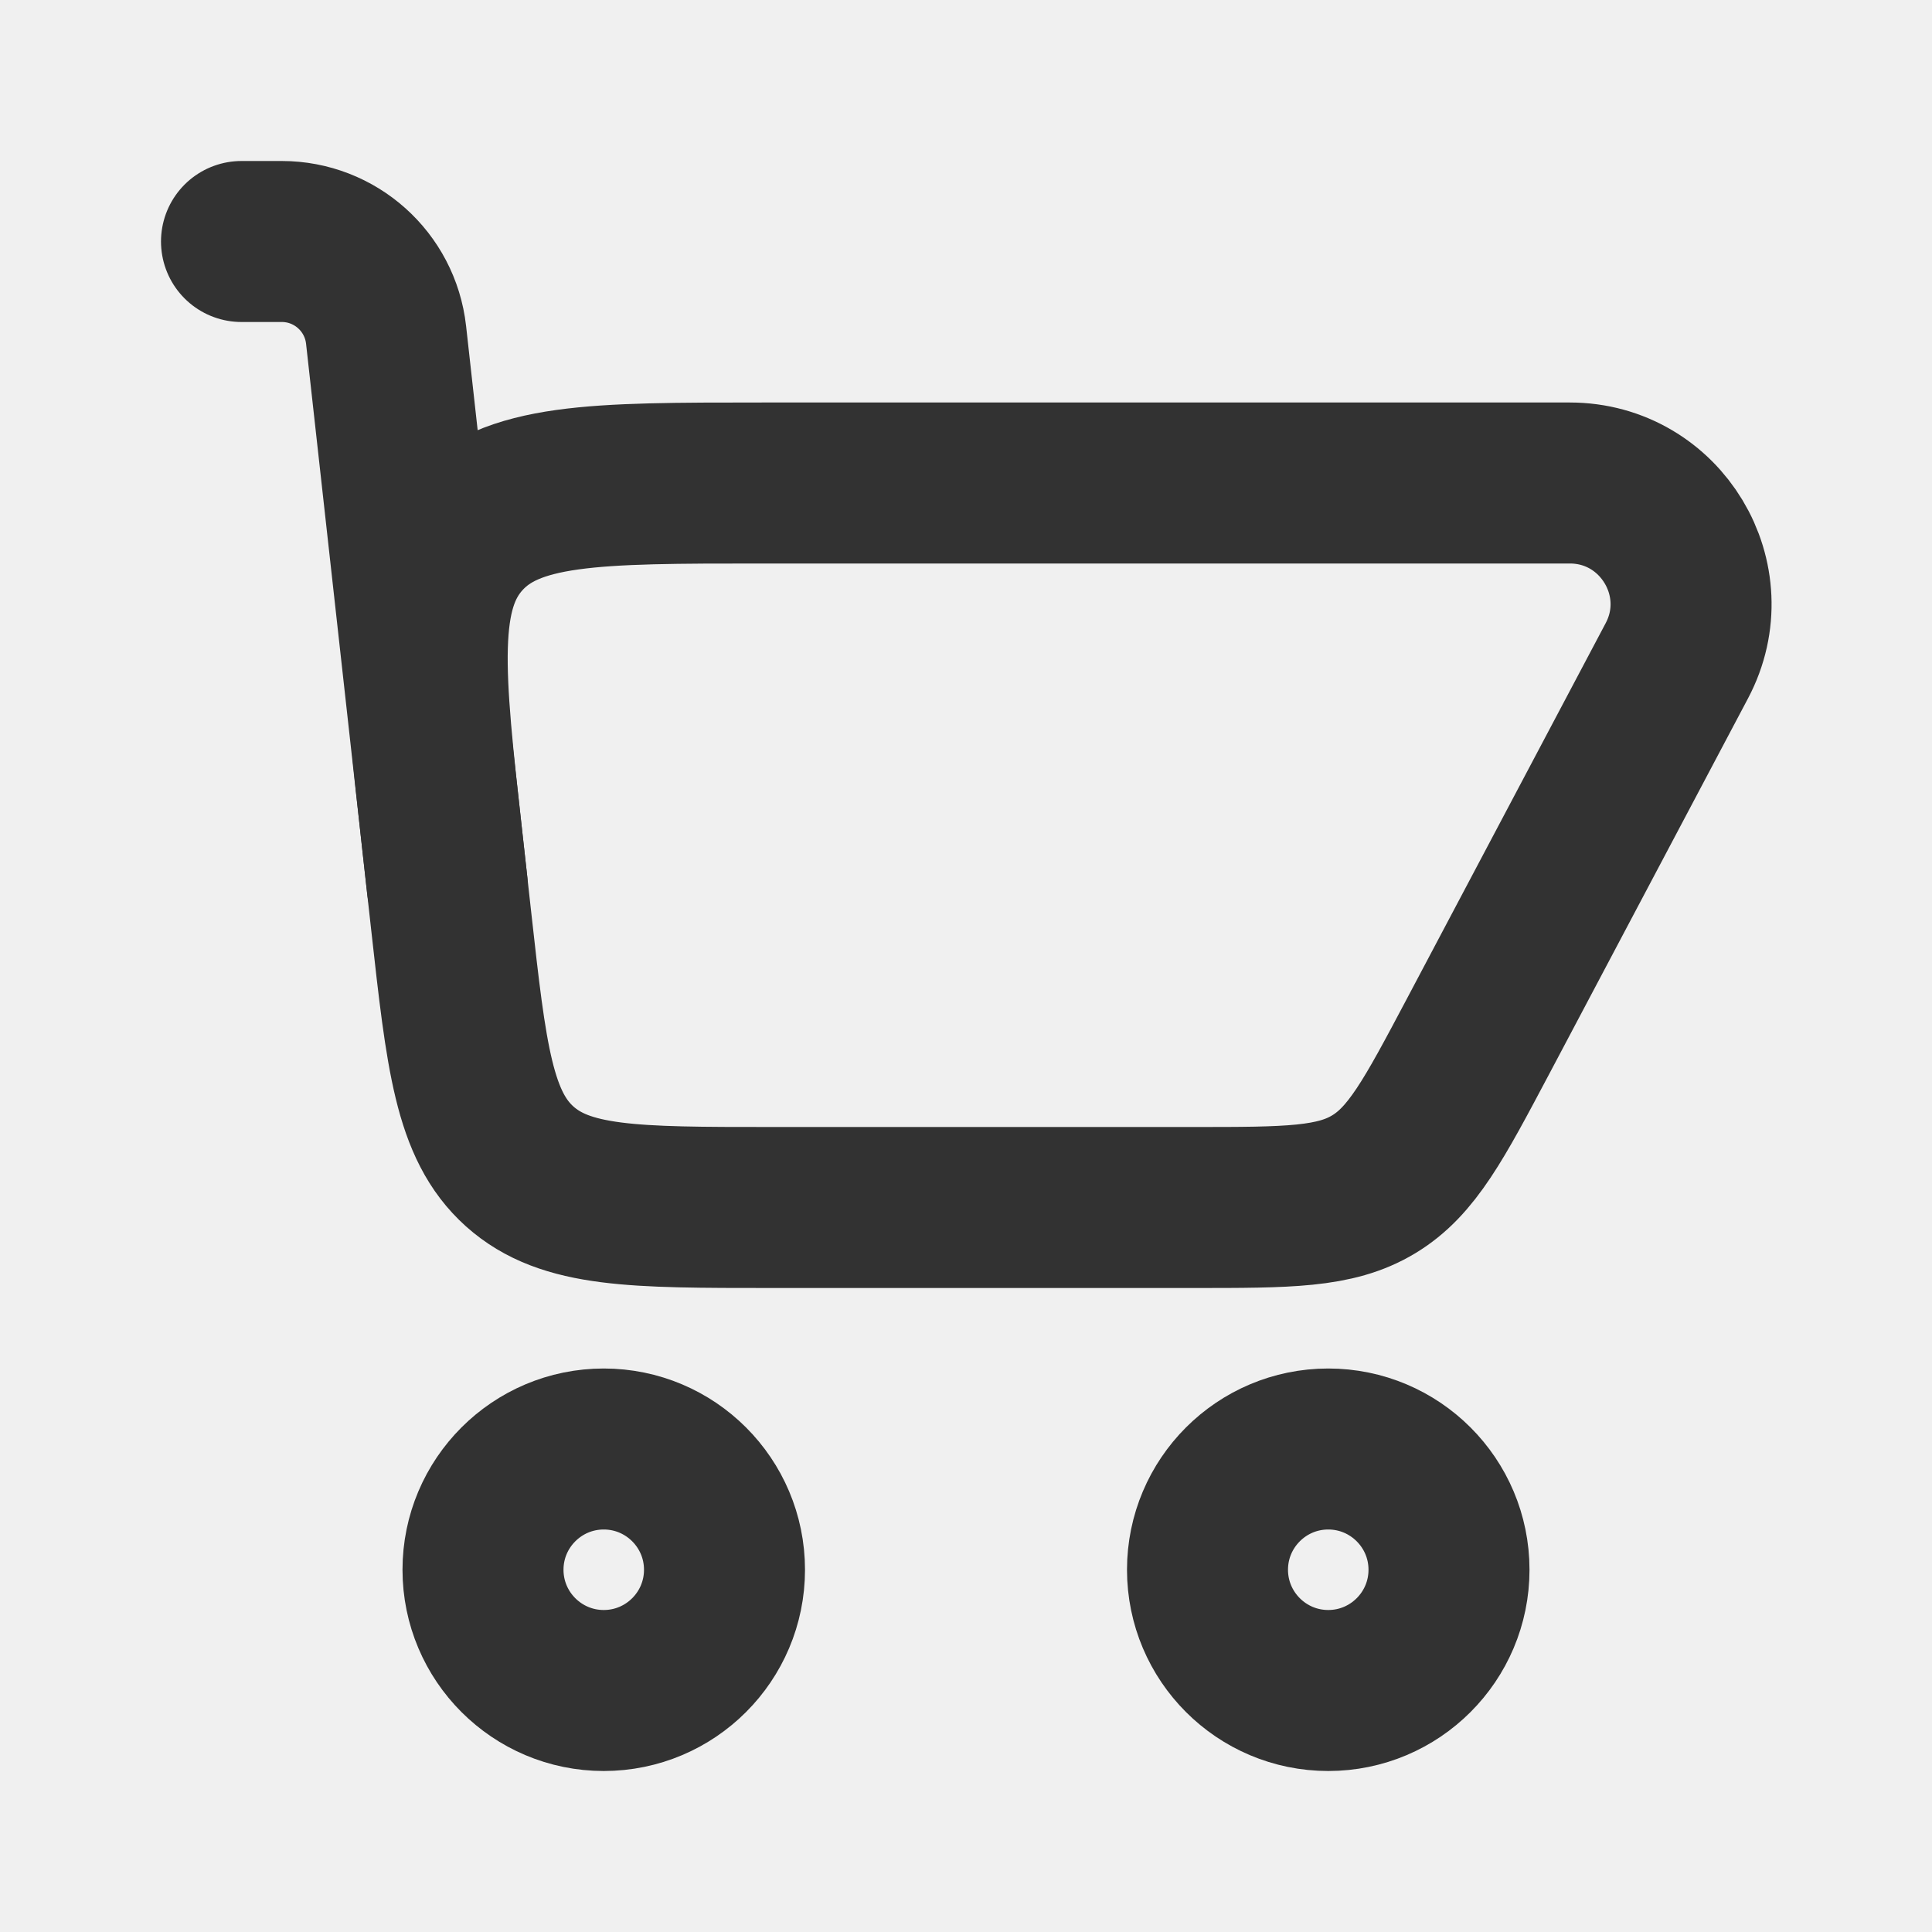
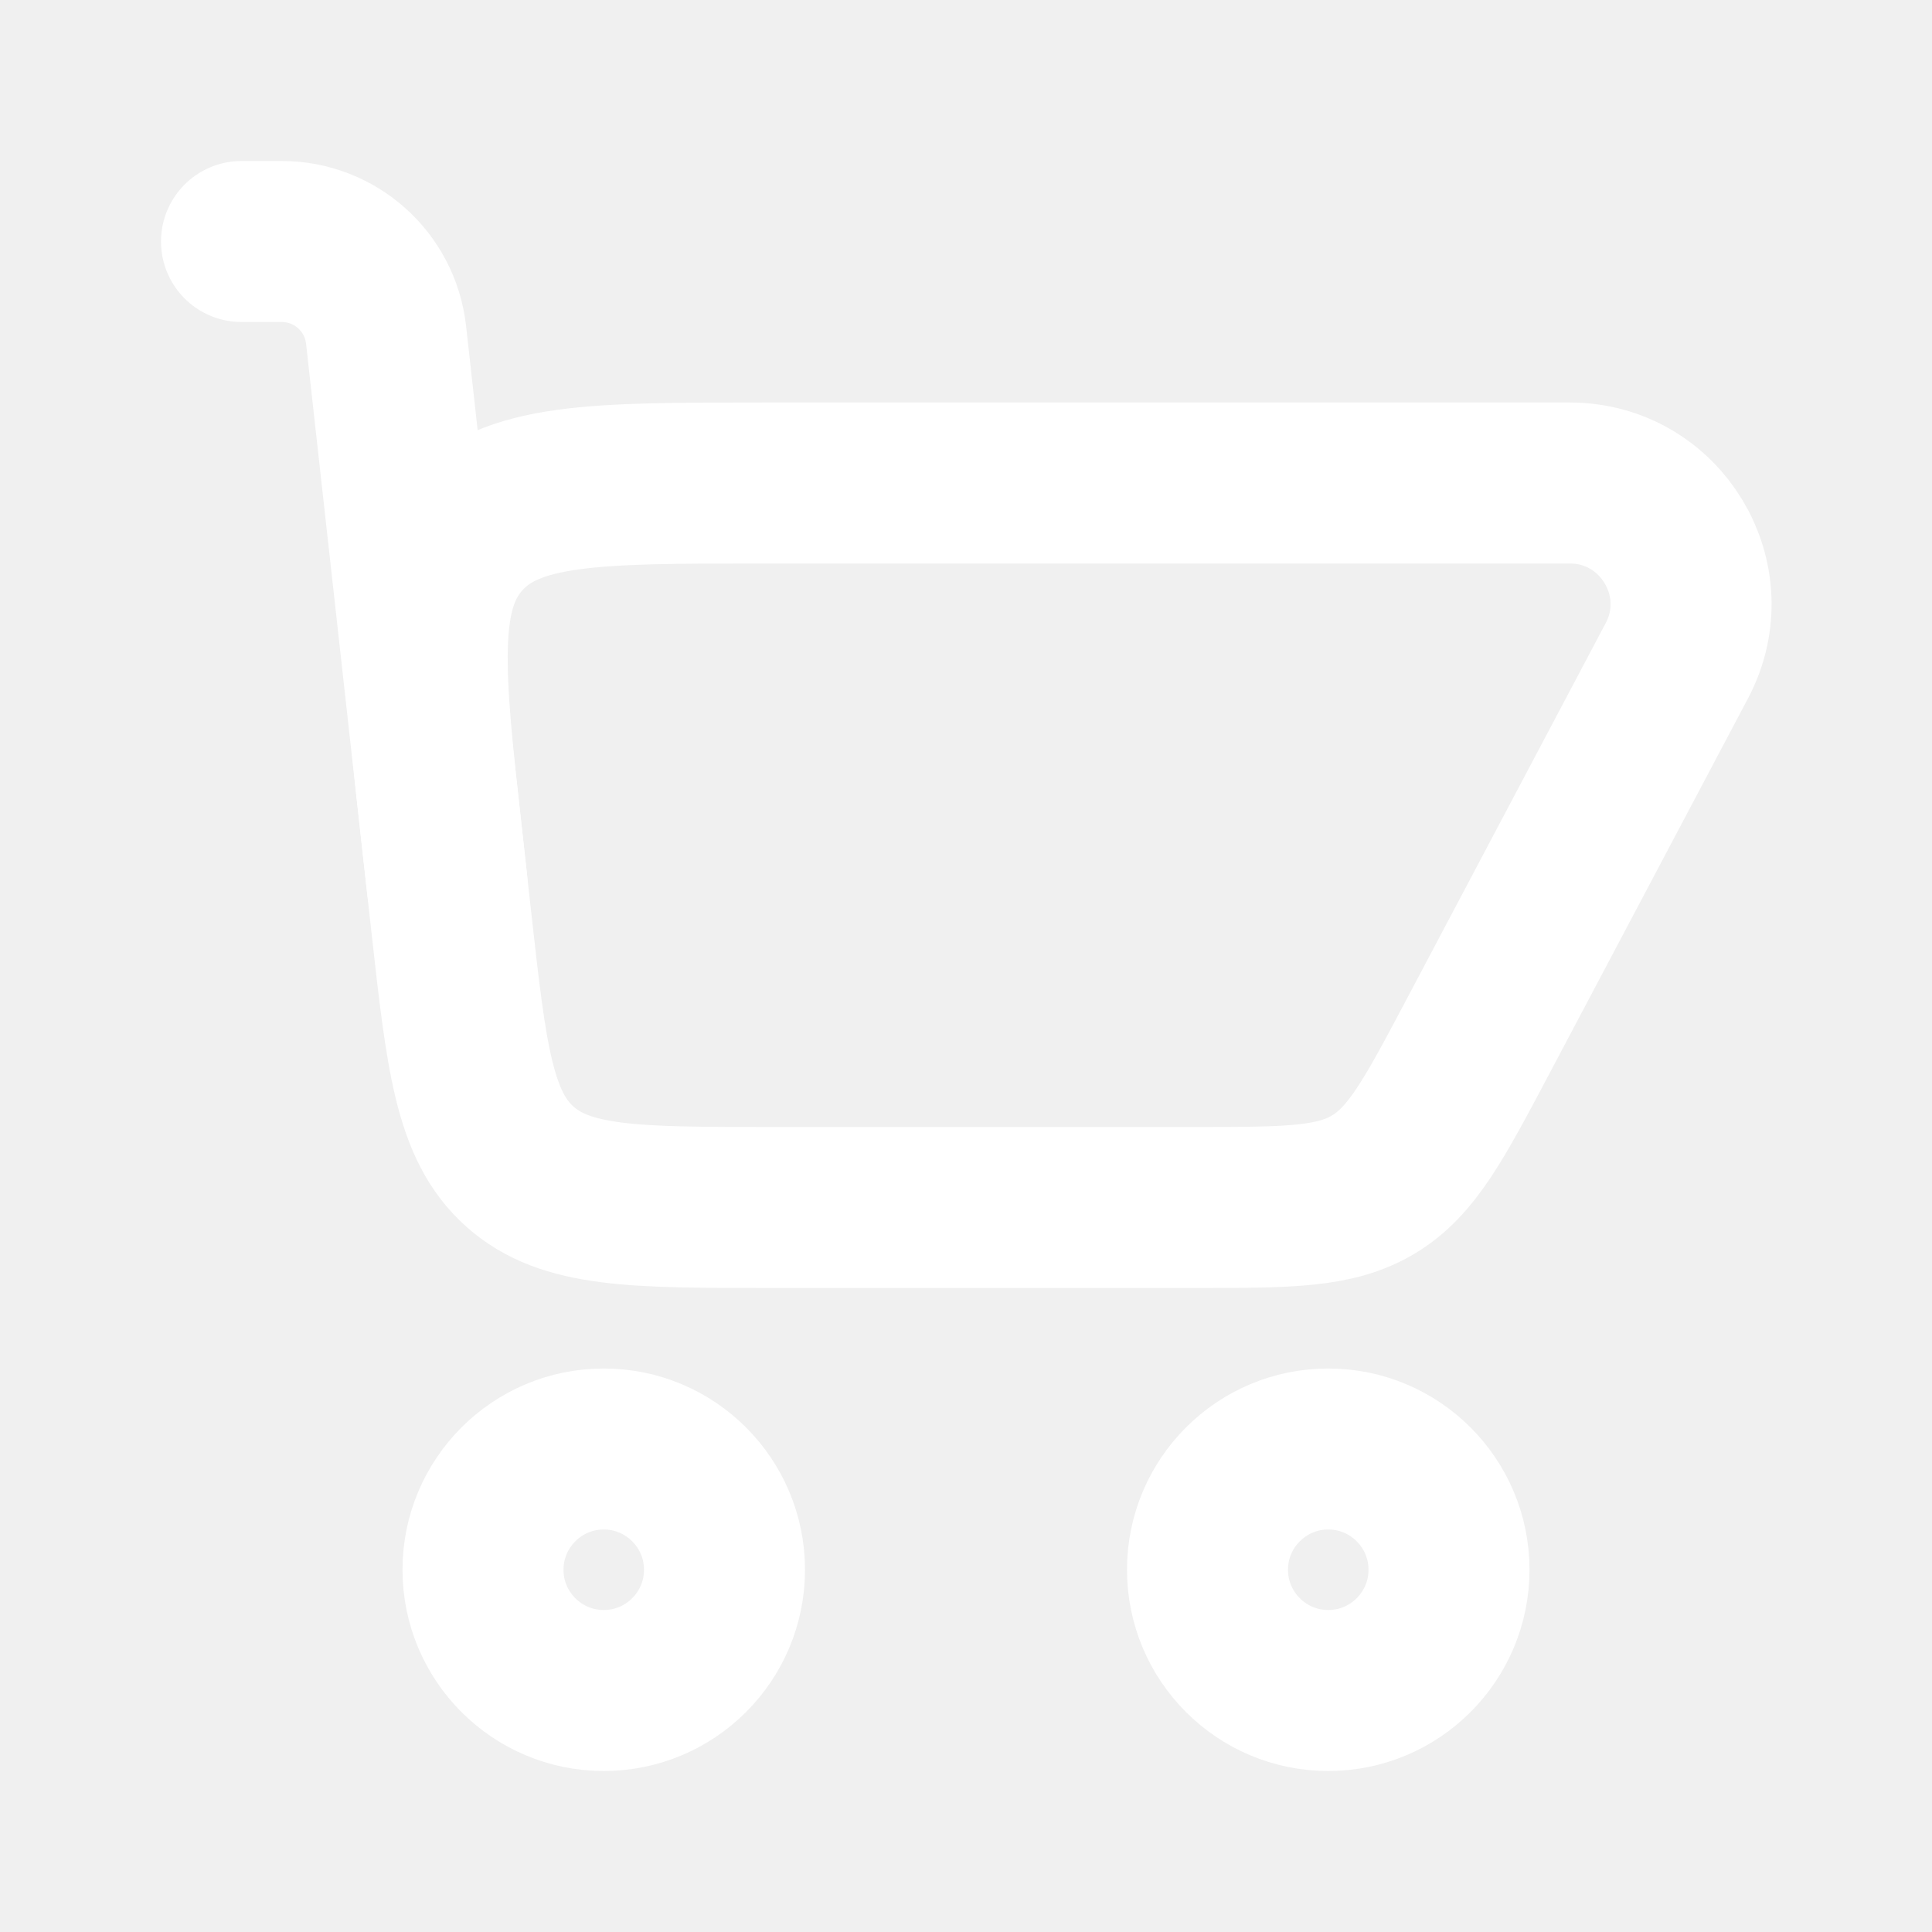
<svg xmlns="http://www.w3.org/2000/svg" width="800px" height="800px" viewBox="0 0 24 24" fill="none">
-   <path d="M5.605 11.442C5.793 13.134 5.887 13.98 6.456 14.49C7.026 15 7.877 15 9.58 15H9.706H13.471H14.827C16 15 16.587 15 17.063 14.713C17.539 14.427 17.813 13.908 18.362 12.872L20.83 8.209C21.361 7.207 20.634 6 19.5 6V6H9.706H9.469C7.383 6 6.341 6 5.744 6.666C5.148 7.332 5.263 8.369 5.494 10.442L5.605 11.442Z" stroke="#323232" stroke-width="2" stroke-linejoin="round" />
-   <path d="M3 3H3.5V3C4.164 3 4.722 3.499 4.796 4.16L5.556 11" stroke="#323232" stroke-width="2" stroke-linecap="round" stroke-linejoin="round" />
-   <path d="M9 19.5C9 20.328 8.328 21 7.5 21C6.672 21 6 20.328 6 19.5C6 18.672 6.672 18 7.5 18C8.328 18 9 18.672 9 19.5Z" stroke="#323232" stroke-width="2" />
-   <path d="M18 19.5C18 20.328 17.328 21 16.5 21C15.672 21 15 20.328 15 19.5C15 18.672 15.672 18 16.5 18C17.328 18 18 18.672 18 19.5Z" stroke="#323232" stroke-width="2" />
+   <path d="M5.605 11.442C5.793 13.134 5.887 13.98 6.456 14.49C7.026 15 7.877 15 9.58 15H9.706H13.471H14.827C16 15 16.587 15 17.063 14.713C17.539 14.427 17.813 13.908 18.362 12.872L20.83 8.209C21.361 7.207 20.634 6 19.5 6V6H9.706H9.469C7.383 6 6.341 6 5.744 6.666C5.148 7.332 5.263 8.369 5.494 10.442L5.605 11.442Z" stroke="#fff" stroke-width="2" stroke-linejoin="round" />
+   <path d="M3 3H3.5V3C4.164 3 4.722 3.499 4.796 4.16L5.556 11" stroke="#fff" stroke-width="2" stroke-linecap="round" stroke-linejoin="round" />
+   <path d="M9 19.5C9 20.328 8.328 21 7.5 21C6.672 21 6 20.328 6 19.5C6 18.672 6.672 18 7.5 18C8.328 18 9 18.672 9 19.5Z" stroke="#fff" stroke-width="2" />
+   <path d="M18 19.5C18 20.328 17.328 21 16.5 21C15.672 21 15 20.328 15 19.5C15 18.672 15.672 18 16.5 18C17.328 18 18 18.672 18 19.5Z" stroke="#fff" stroke-width="2" />
</svg>
